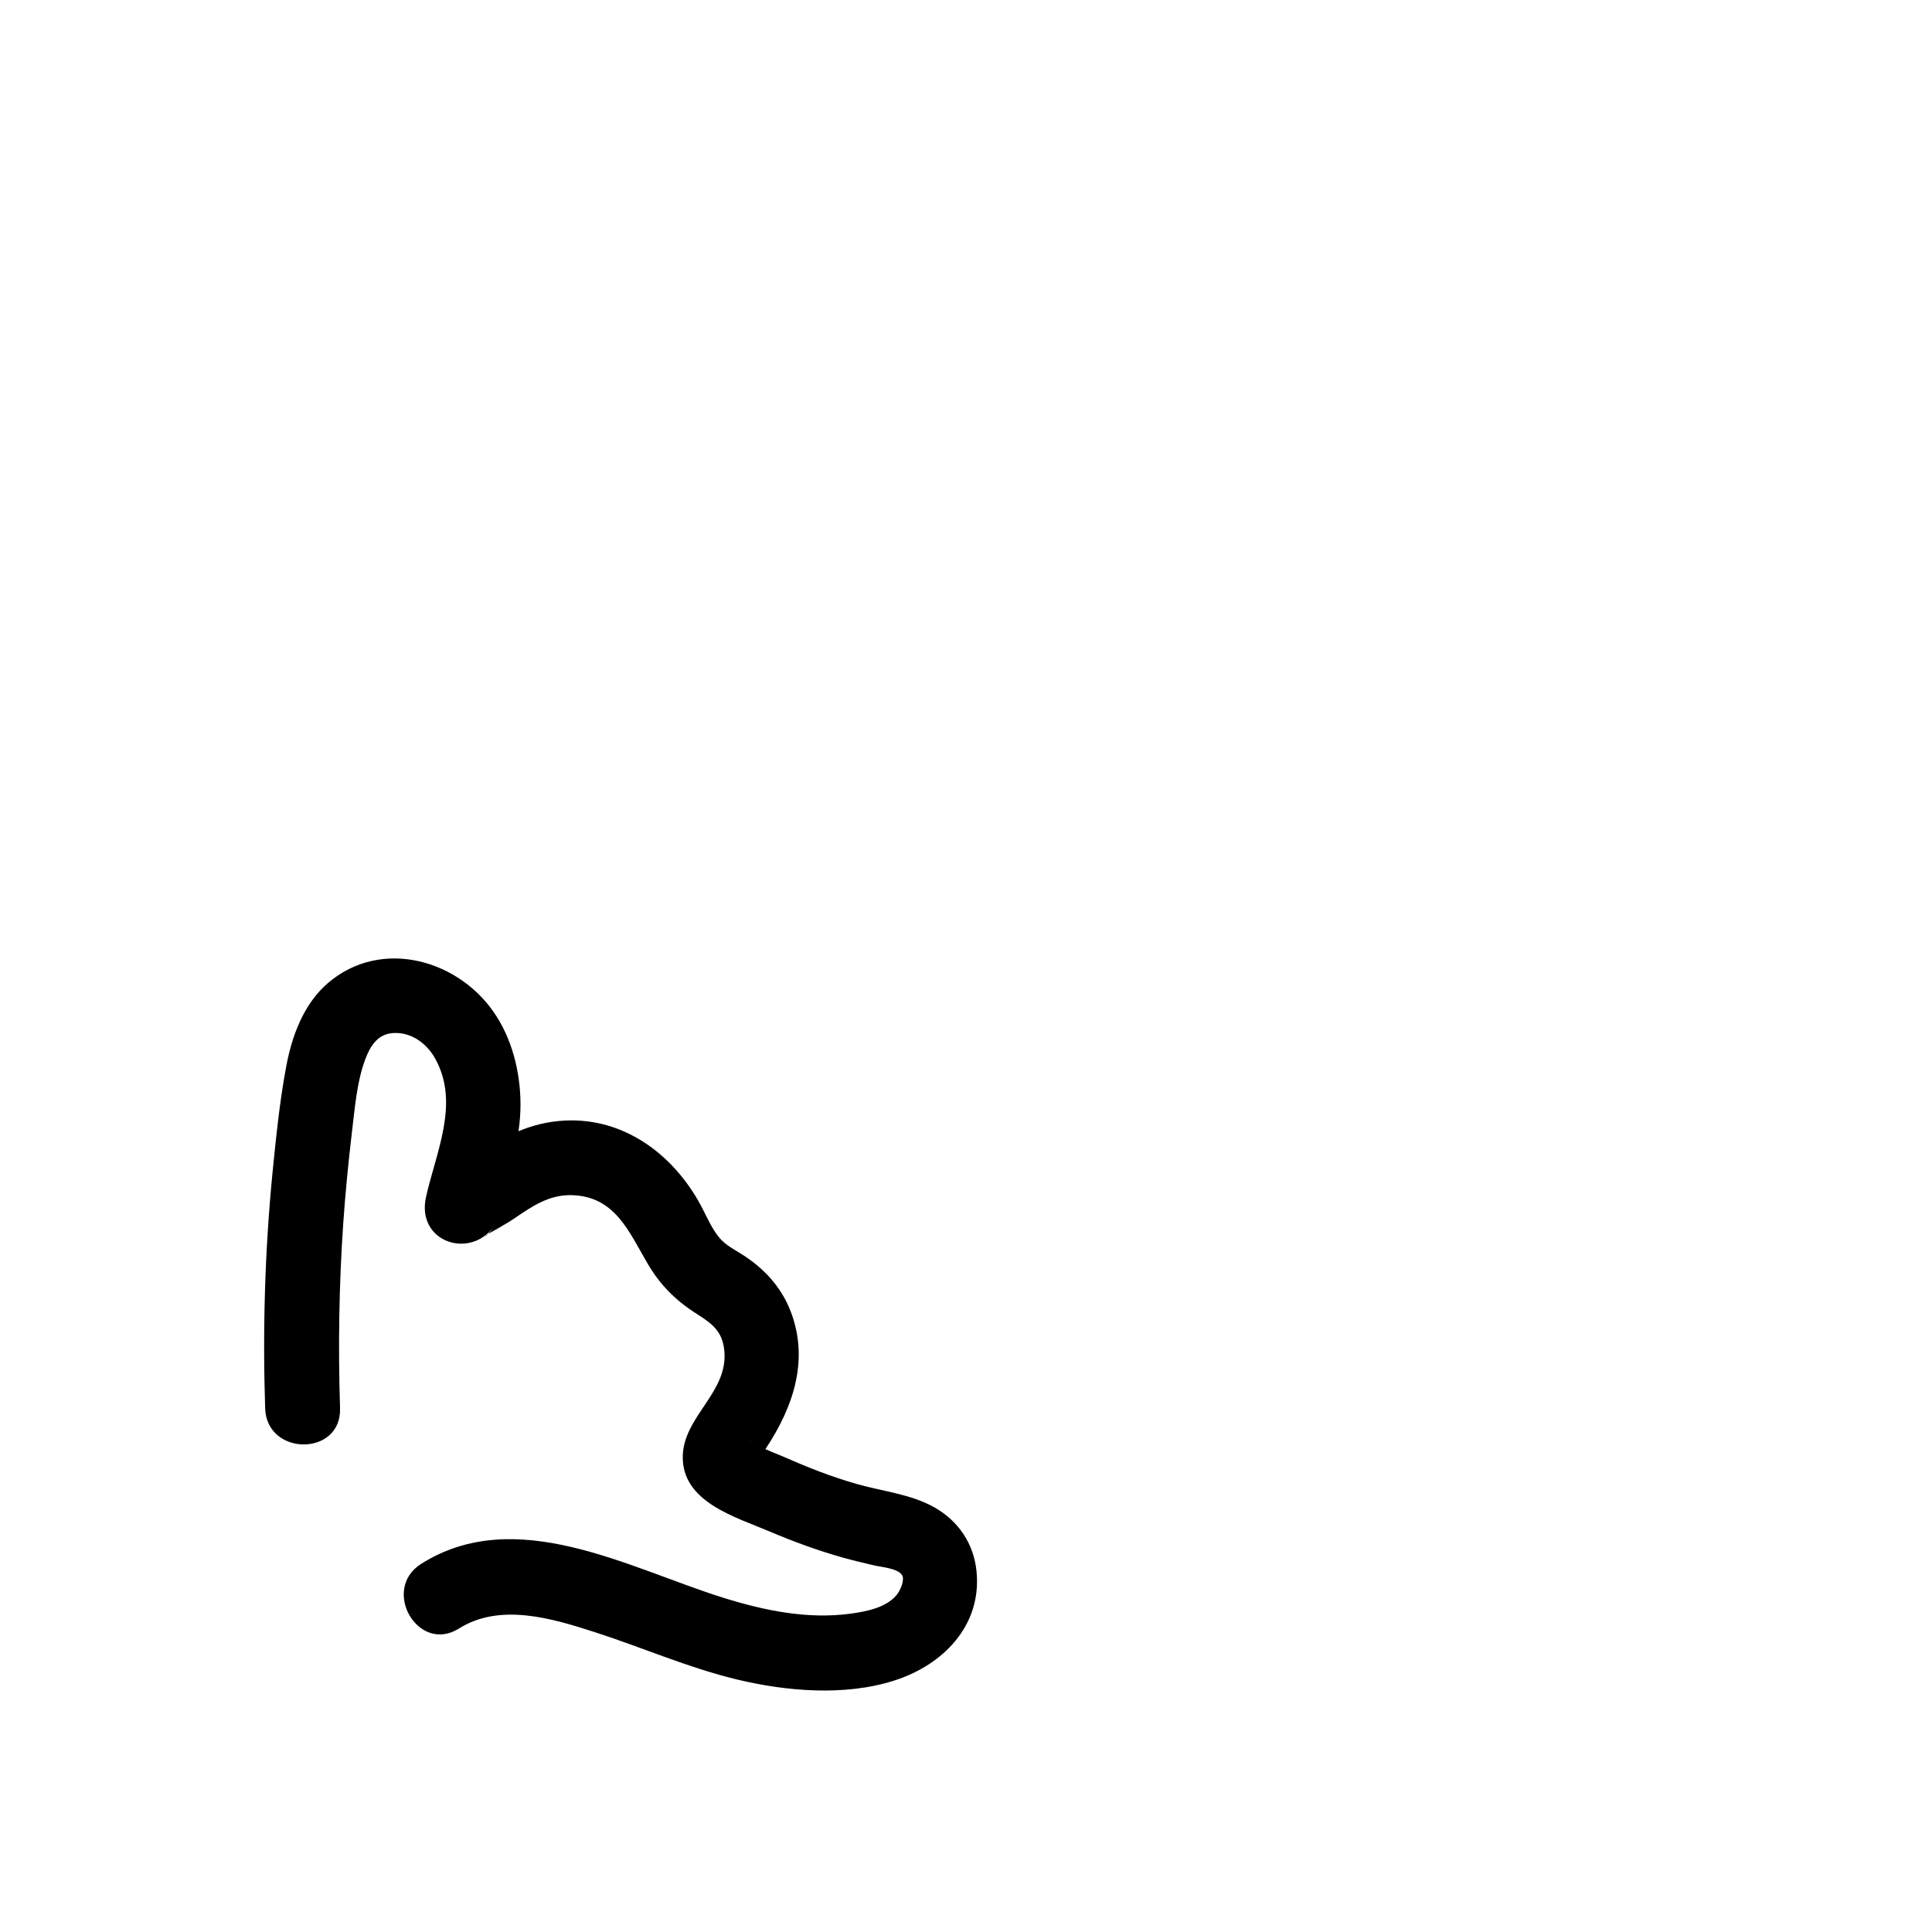
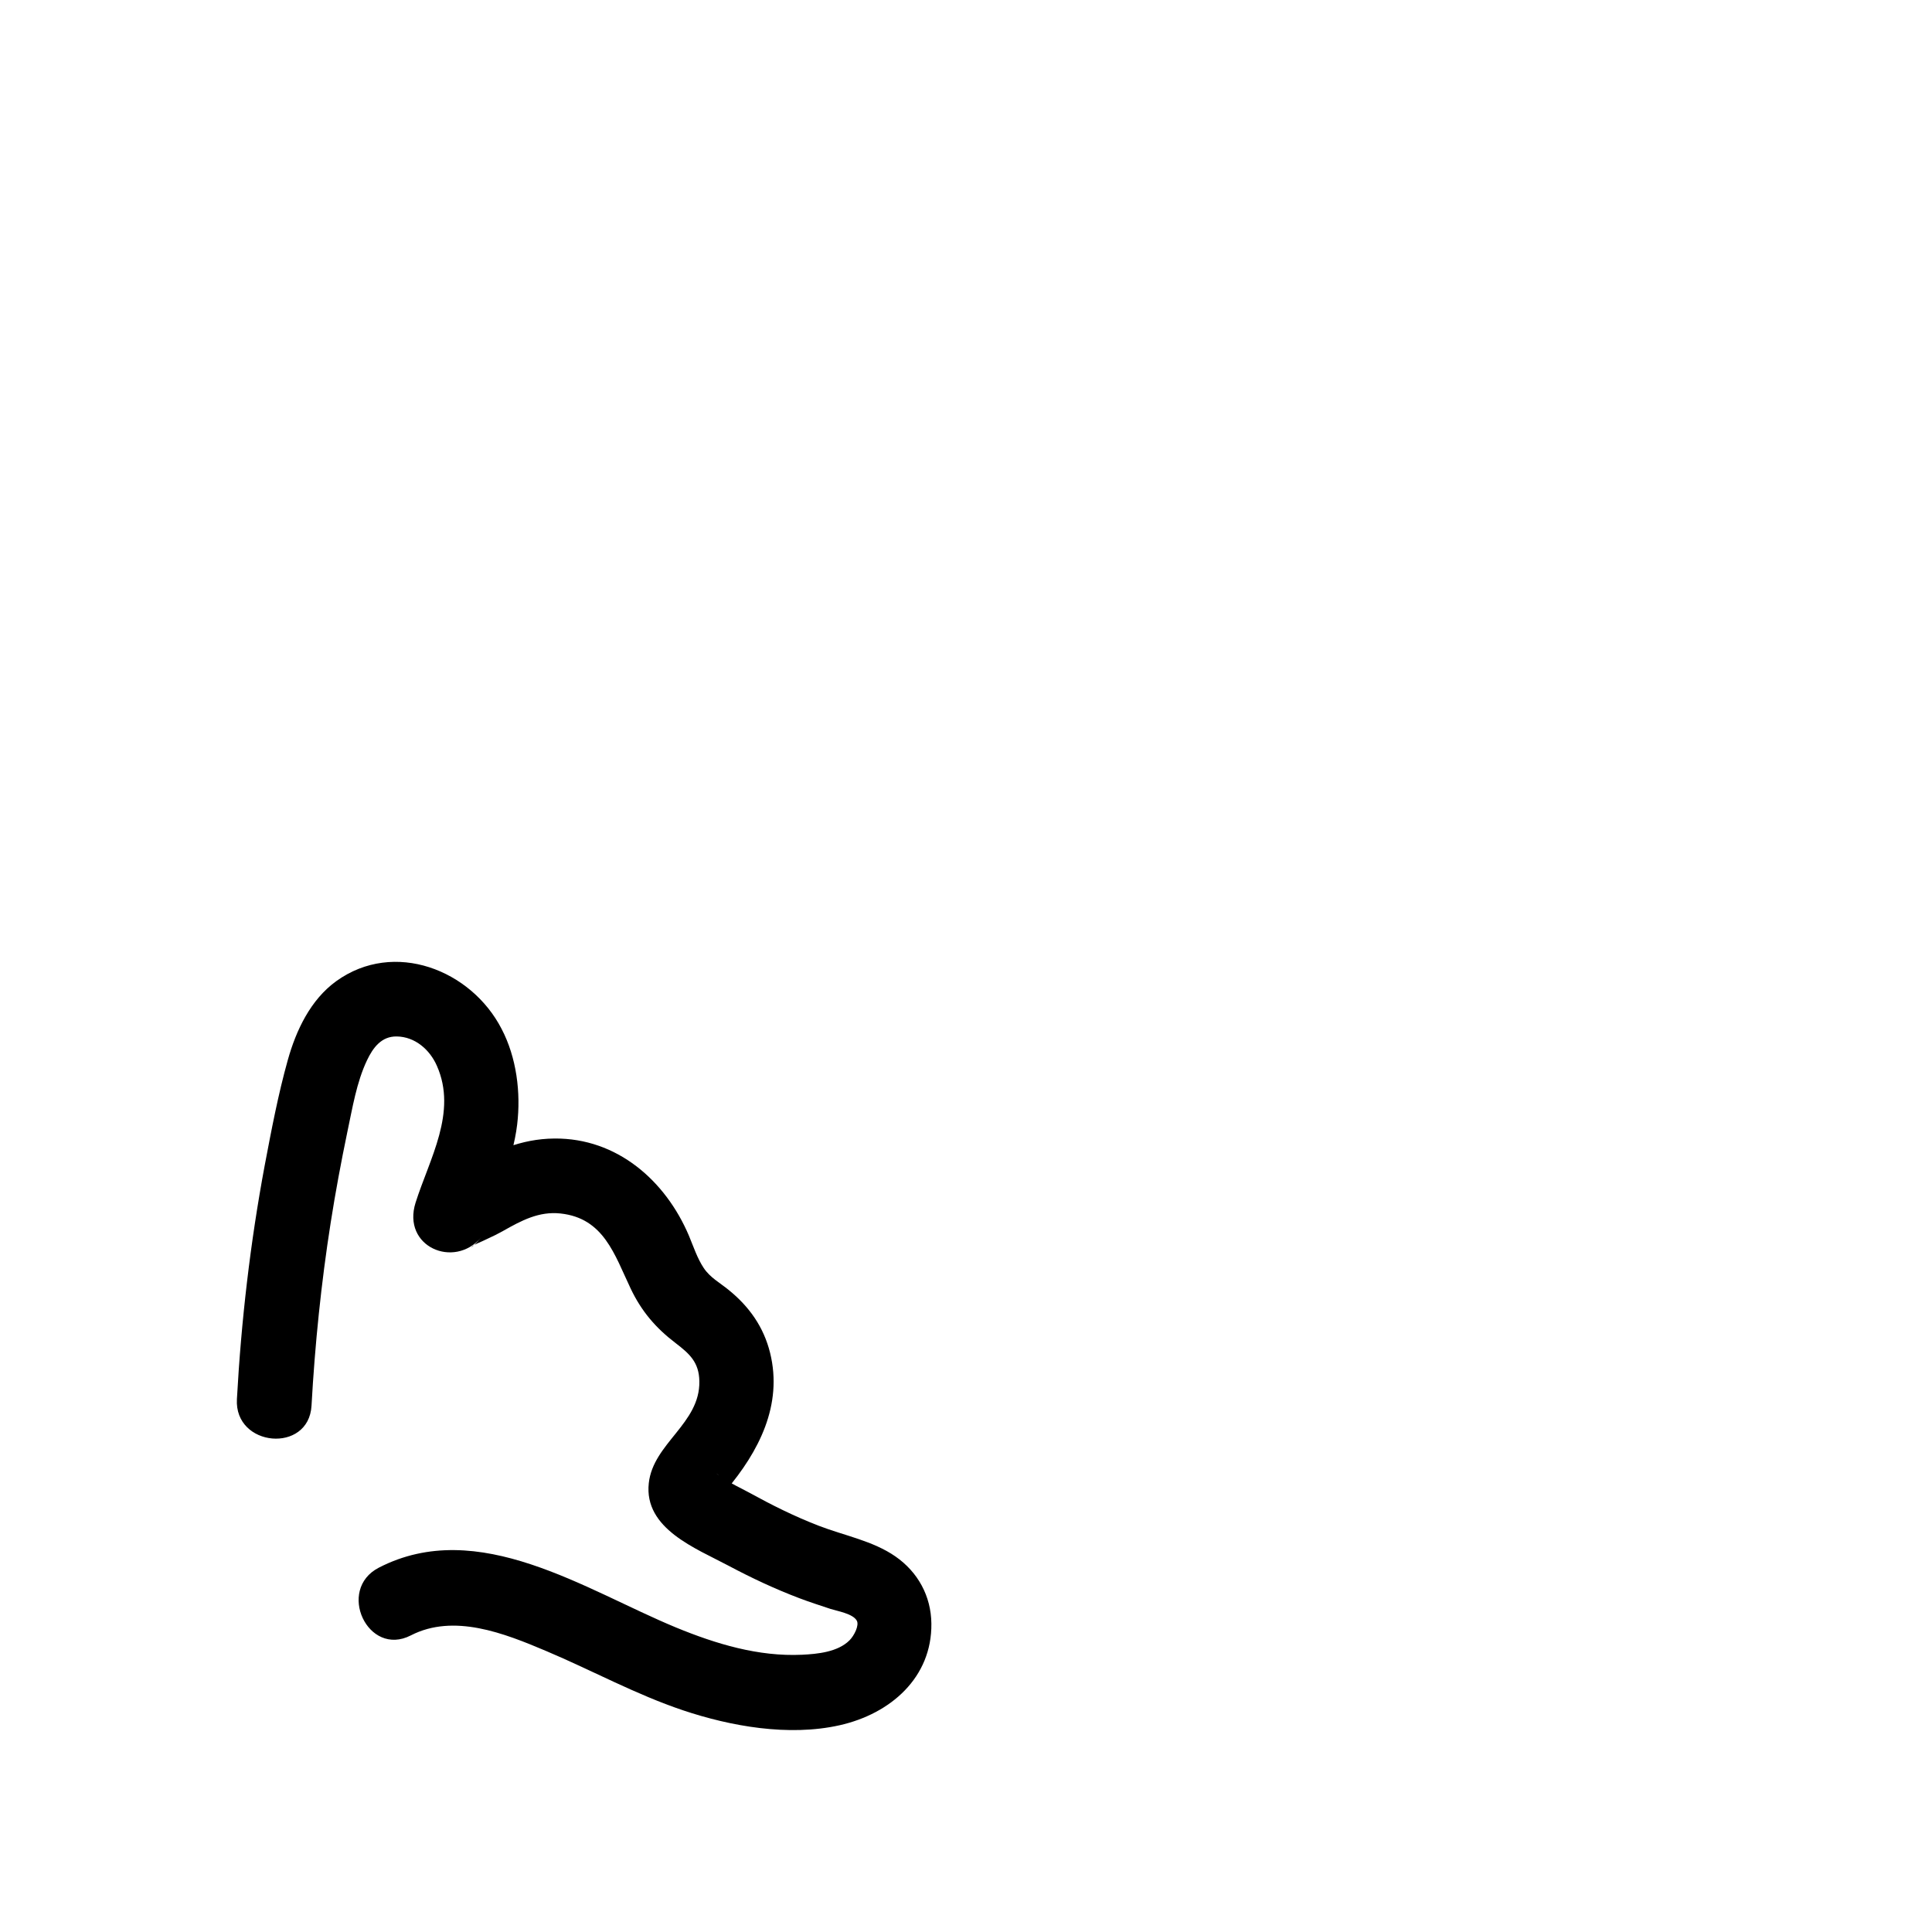
<svg xmlns="http://www.w3.org/2000/svg" width="128" height="128" viewBox="0 0 128 128" fill="none">
-   <path d="M22.529 93.305C22.4 89.236 22.459 85.167 22.737 81.108C22.876 79.083 23.075 77.049 23.313 75.034C23.511 73.436 23.63 71.709 24.196 70.191C24.523 69.308 25.02 68.514 26.022 68.444C27.233 68.355 28.285 69.129 28.841 70.151C30.468 73.099 28.89 76.324 28.225 79.301C27.56 82.279 31.143 83.489 32.761 81.217C32.036 82.239 32.007 81.912 32.542 81.634C32.771 81.514 32.989 81.385 33.207 81.257C33.545 81.068 33.852 80.879 34.17 80.661C35.311 79.877 36.413 79.153 37.852 79.182C40.74 79.242 41.653 81.584 42.913 83.728C43.757 85.167 44.799 86.189 46.198 87.072C47.181 87.697 47.856 88.204 47.985 89.454C48.282 92.243 45.295 93.811 45.236 96.471C45.166 99.517 48.749 100.51 50.982 101.462C52.57 102.137 54.197 102.733 55.855 103.199C56.559 103.398 57.264 103.557 57.969 103.725C58.405 103.824 59.457 103.904 59.755 104.341C59.963 104.638 59.666 105.363 59.388 105.69C58.683 106.524 57.363 106.772 56.341 106.911C53.473 107.298 50.595 106.693 47.866 105.839C41.673 103.894 34.18 99.646 27.908 103.606C25.218 105.303 27.699 109.6 30.409 107.893C33.118 106.186 36.552 107.209 39.43 108.142C42.566 109.154 45.603 110.494 48.818 111.268C52.034 112.042 55.924 112.399 59.229 111.347C62.534 110.295 65.055 107.655 64.697 104.102C64.519 102.296 63.516 100.788 61.938 99.885C60.36 98.981 58.435 98.803 56.718 98.306C55.001 97.81 53.483 97.205 51.905 96.51C51.309 96.252 50.694 96.034 50.118 95.726L49.87 95.587C49.602 95.418 49.563 95.399 49.771 95.518C50.178 95.974 50.277 96.461 50.069 96.967C50.158 96.808 50.257 96.659 50.367 96.51C52.312 93.761 53.642 90.546 52.49 87.171C51.915 85.494 50.843 84.234 49.384 83.251C48.769 82.834 48.094 82.547 47.617 81.951C47.141 81.356 46.814 80.591 46.456 79.907C44.591 76.403 41.147 73.873 37.018 74.27C34.765 74.488 33.148 75.471 31.282 76.632C30.25 77.277 29.168 77.684 28.434 78.716L32.969 80.631C33.495 78.269 34.398 76.016 34.478 73.565C34.547 71.441 34.051 69.139 32.9 67.343C30.548 63.611 25.288 62.063 21.715 65.139C20.117 66.519 19.343 68.623 18.966 70.637C18.529 72.96 18.291 75.341 18.053 77.704C17.547 82.894 17.398 88.104 17.567 93.305C17.666 96.49 22.628 96.5 22.529 93.305Z" fill="black" />
+   <path d="M20.639 93.129C20.865 89.065 21.279 85.016 21.91 80.997C22.224 78.992 22.599 76.983 23.012 74.997C23.349 73.422 23.619 71.712 24.314 70.249C24.718 69.397 25.281 68.65 26.286 68.668C27.5 68.685 28.48 69.547 28.945 70.614C30.309 73.692 28.456 76.768 27.534 79.676C26.612 82.584 30.076 84.102 31.886 81.979C31.075 82.935 31.074 82.606 31.632 82.376C31.869 82.277 32.098 82.167 32.327 82.058C32.68 81.899 33.002 81.738 33.338 81.549C34.543 80.867 35.704 80.241 37.135 80.396C40.007 80.707 40.712 83.12 41.781 85.366C42.496 86.873 43.445 87.982 44.762 88.984C45.686 89.692 46.314 90.255 46.334 91.512C46.387 94.316 43.275 95.618 42.984 98.262C42.649 101.291 46.131 102.592 48.273 103.736C49.796 104.547 51.365 105.282 52.976 105.891C53.66 106.15 54.349 106.37 55.036 106.599C55.462 106.736 56.503 106.907 56.762 107.368C56.943 107.683 56.584 108.378 56.278 108.68C55.504 109.45 54.167 109.582 53.137 109.631C50.246 109.767 47.431 108.913 44.787 107.825C38.787 105.347 31.693 100.463 25.1 103.861C22.273 105.317 24.37 109.814 27.217 108.35C30.065 106.885 33.397 108.203 36.183 109.383C39.219 110.665 42.127 112.264 45.263 113.316C48.399 114.367 52.243 115.062 55.627 114.302C59.011 113.542 61.752 111.132 61.706 107.561C61.685 105.746 60.818 104.156 59.325 103.119C57.832 102.082 55.929 101.736 54.262 101.092C52.595 100.448 51.135 99.713 49.624 98.883C49.053 98.574 48.459 98.303 47.913 97.946L47.678 97.786C47.425 97.595 47.388 97.572 47.585 97.709C47.95 98.199 48.007 98.692 47.755 99.178C47.858 99.028 47.97 98.888 48.092 98.749C50.269 96.18 51.874 93.093 51.021 89.631C50.594 87.91 49.636 86.561 48.268 85.455C47.692 84.986 47.044 84.641 46.622 84.006C46.199 83.371 45.94 82.581 45.643 81.868C44.09 78.215 40.88 75.394 36.732 75.43C34.469 75.451 32.772 76.289 30.812 77.283C29.728 77.836 28.614 78.147 27.793 79.111L32.144 81.414C32.874 79.107 33.97 76.942 34.263 74.507C34.517 72.397 34.224 70.06 33.233 68.17C31.215 64.248 26.11 62.247 22.283 65C20.571 66.235 19.616 68.264 19.065 70.238C18.428 72.513 17.983 74.865 17.54 77.198C16.583 82.324 15.981 87.502 15.696 92.697C15.517 95.879 20.459 96.322 20.639 93.129Z" fill="black" />
</svg>
